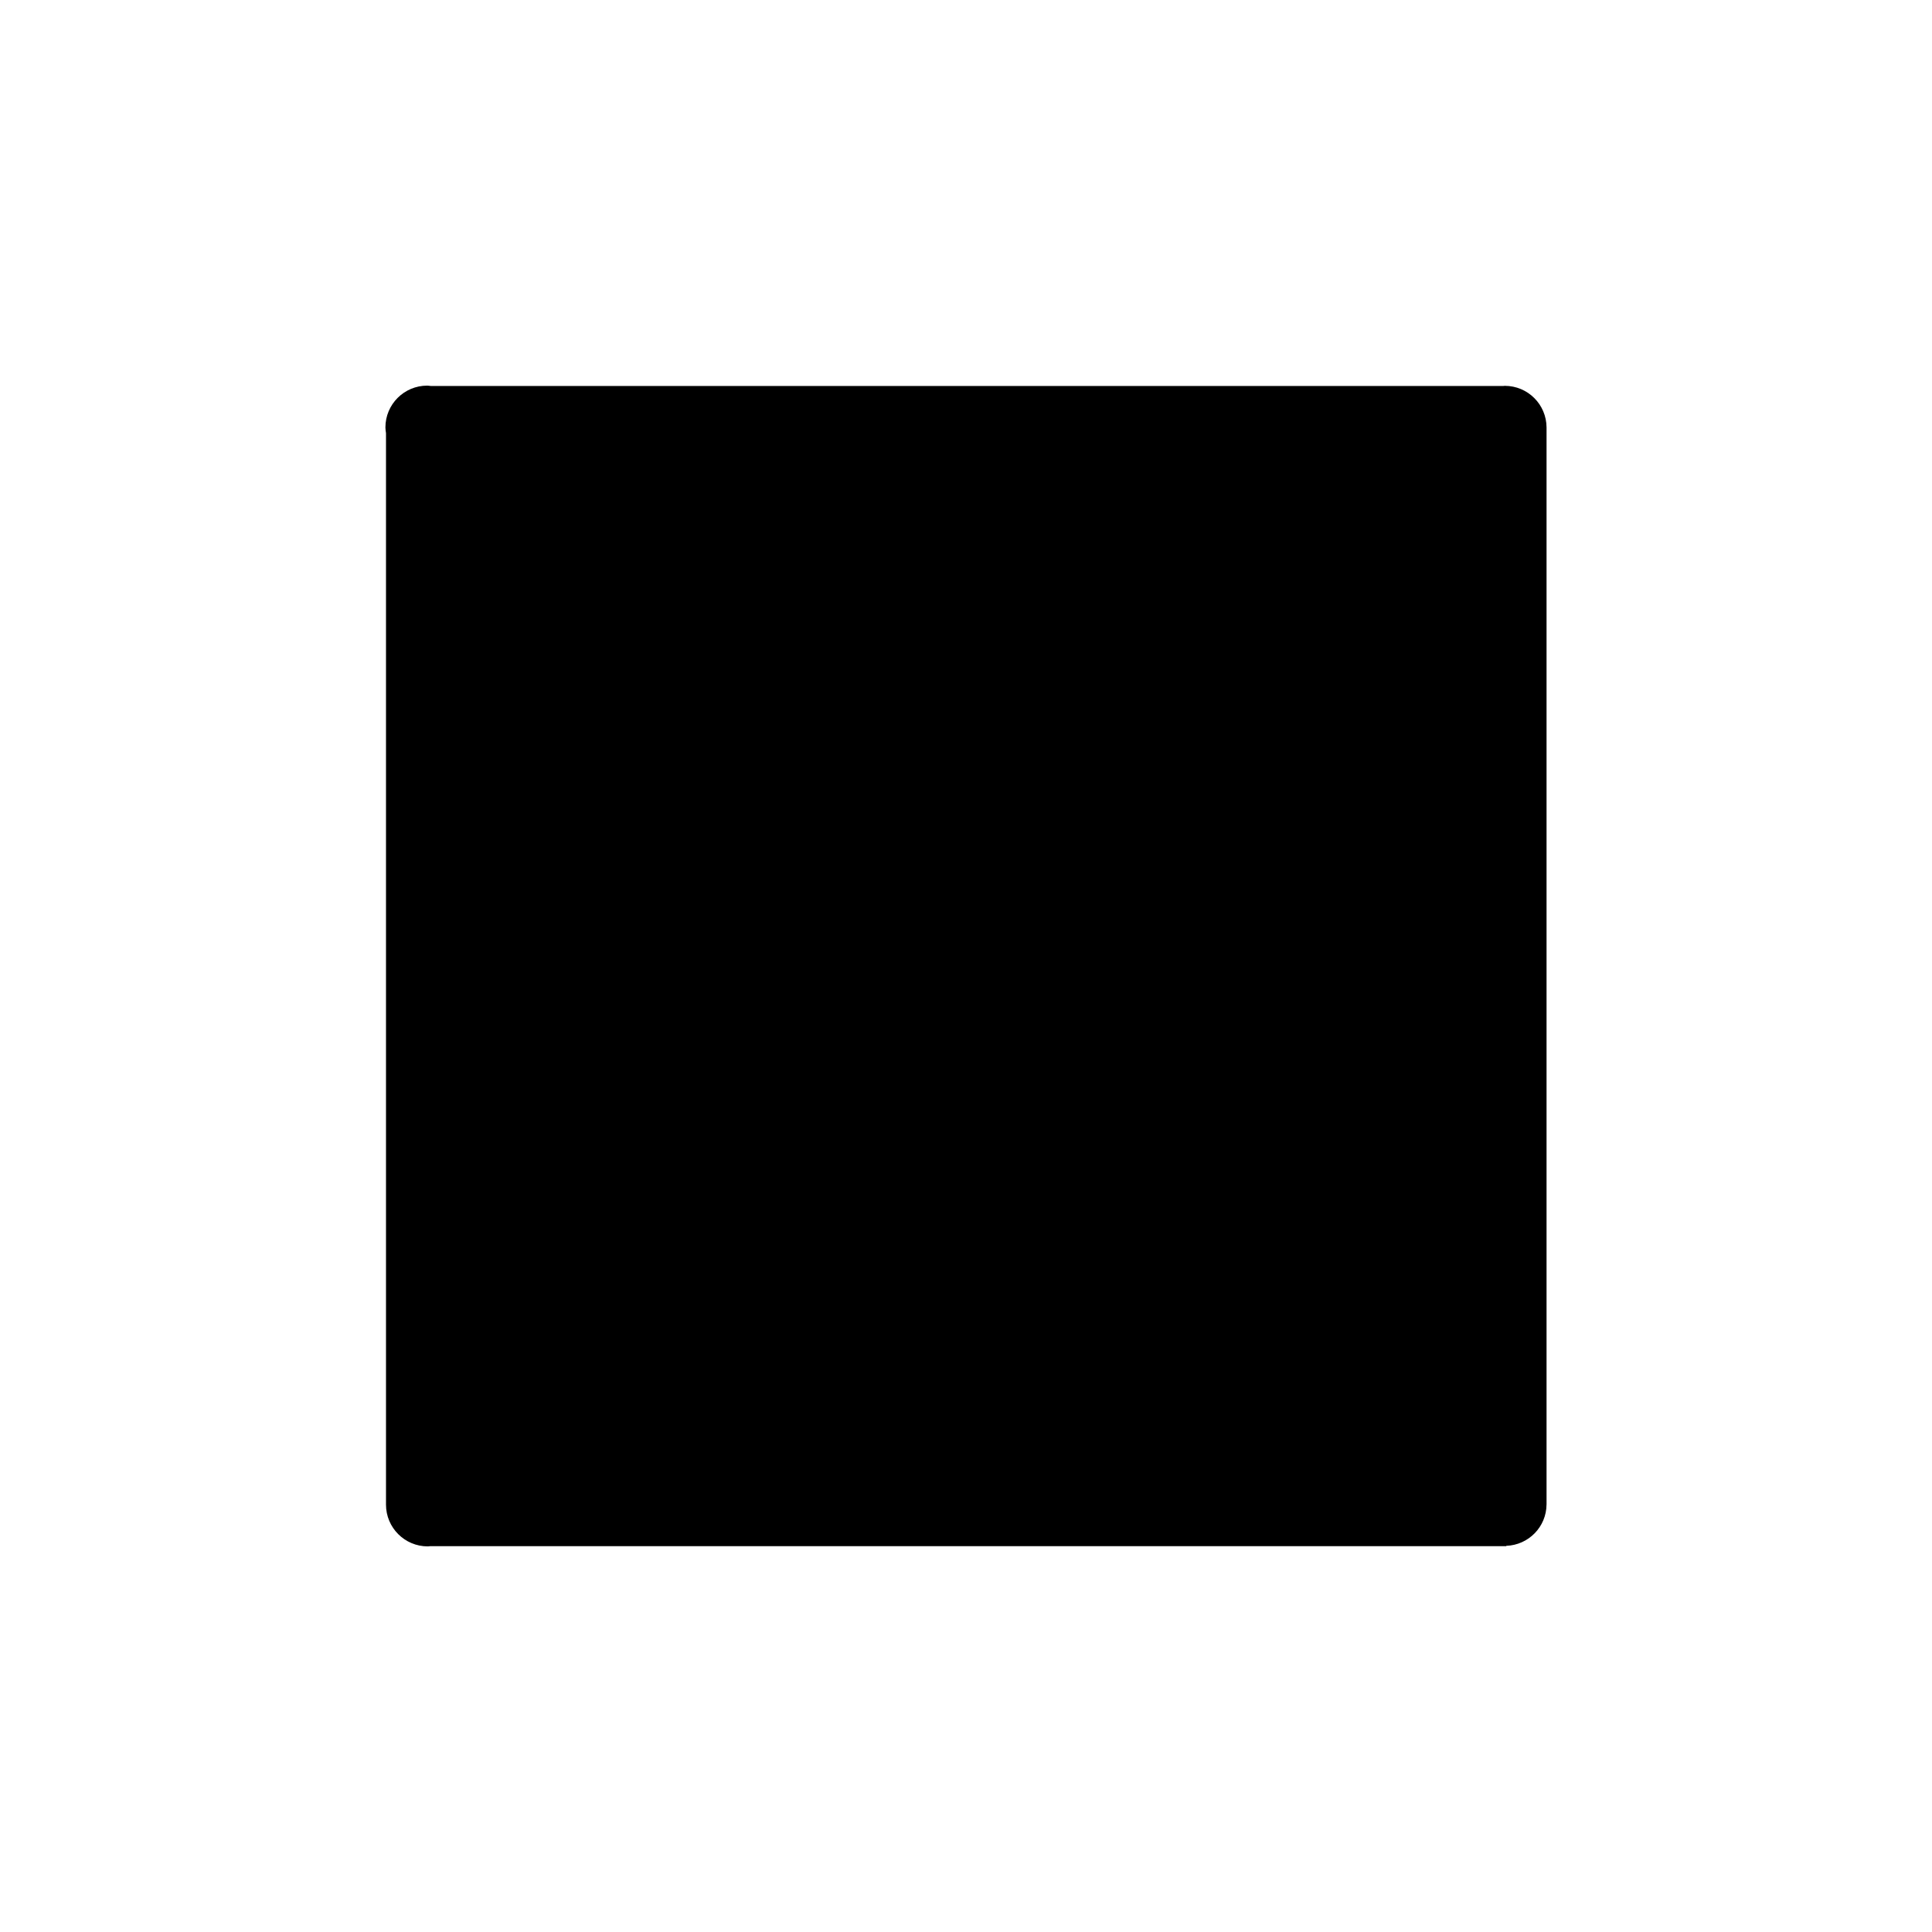
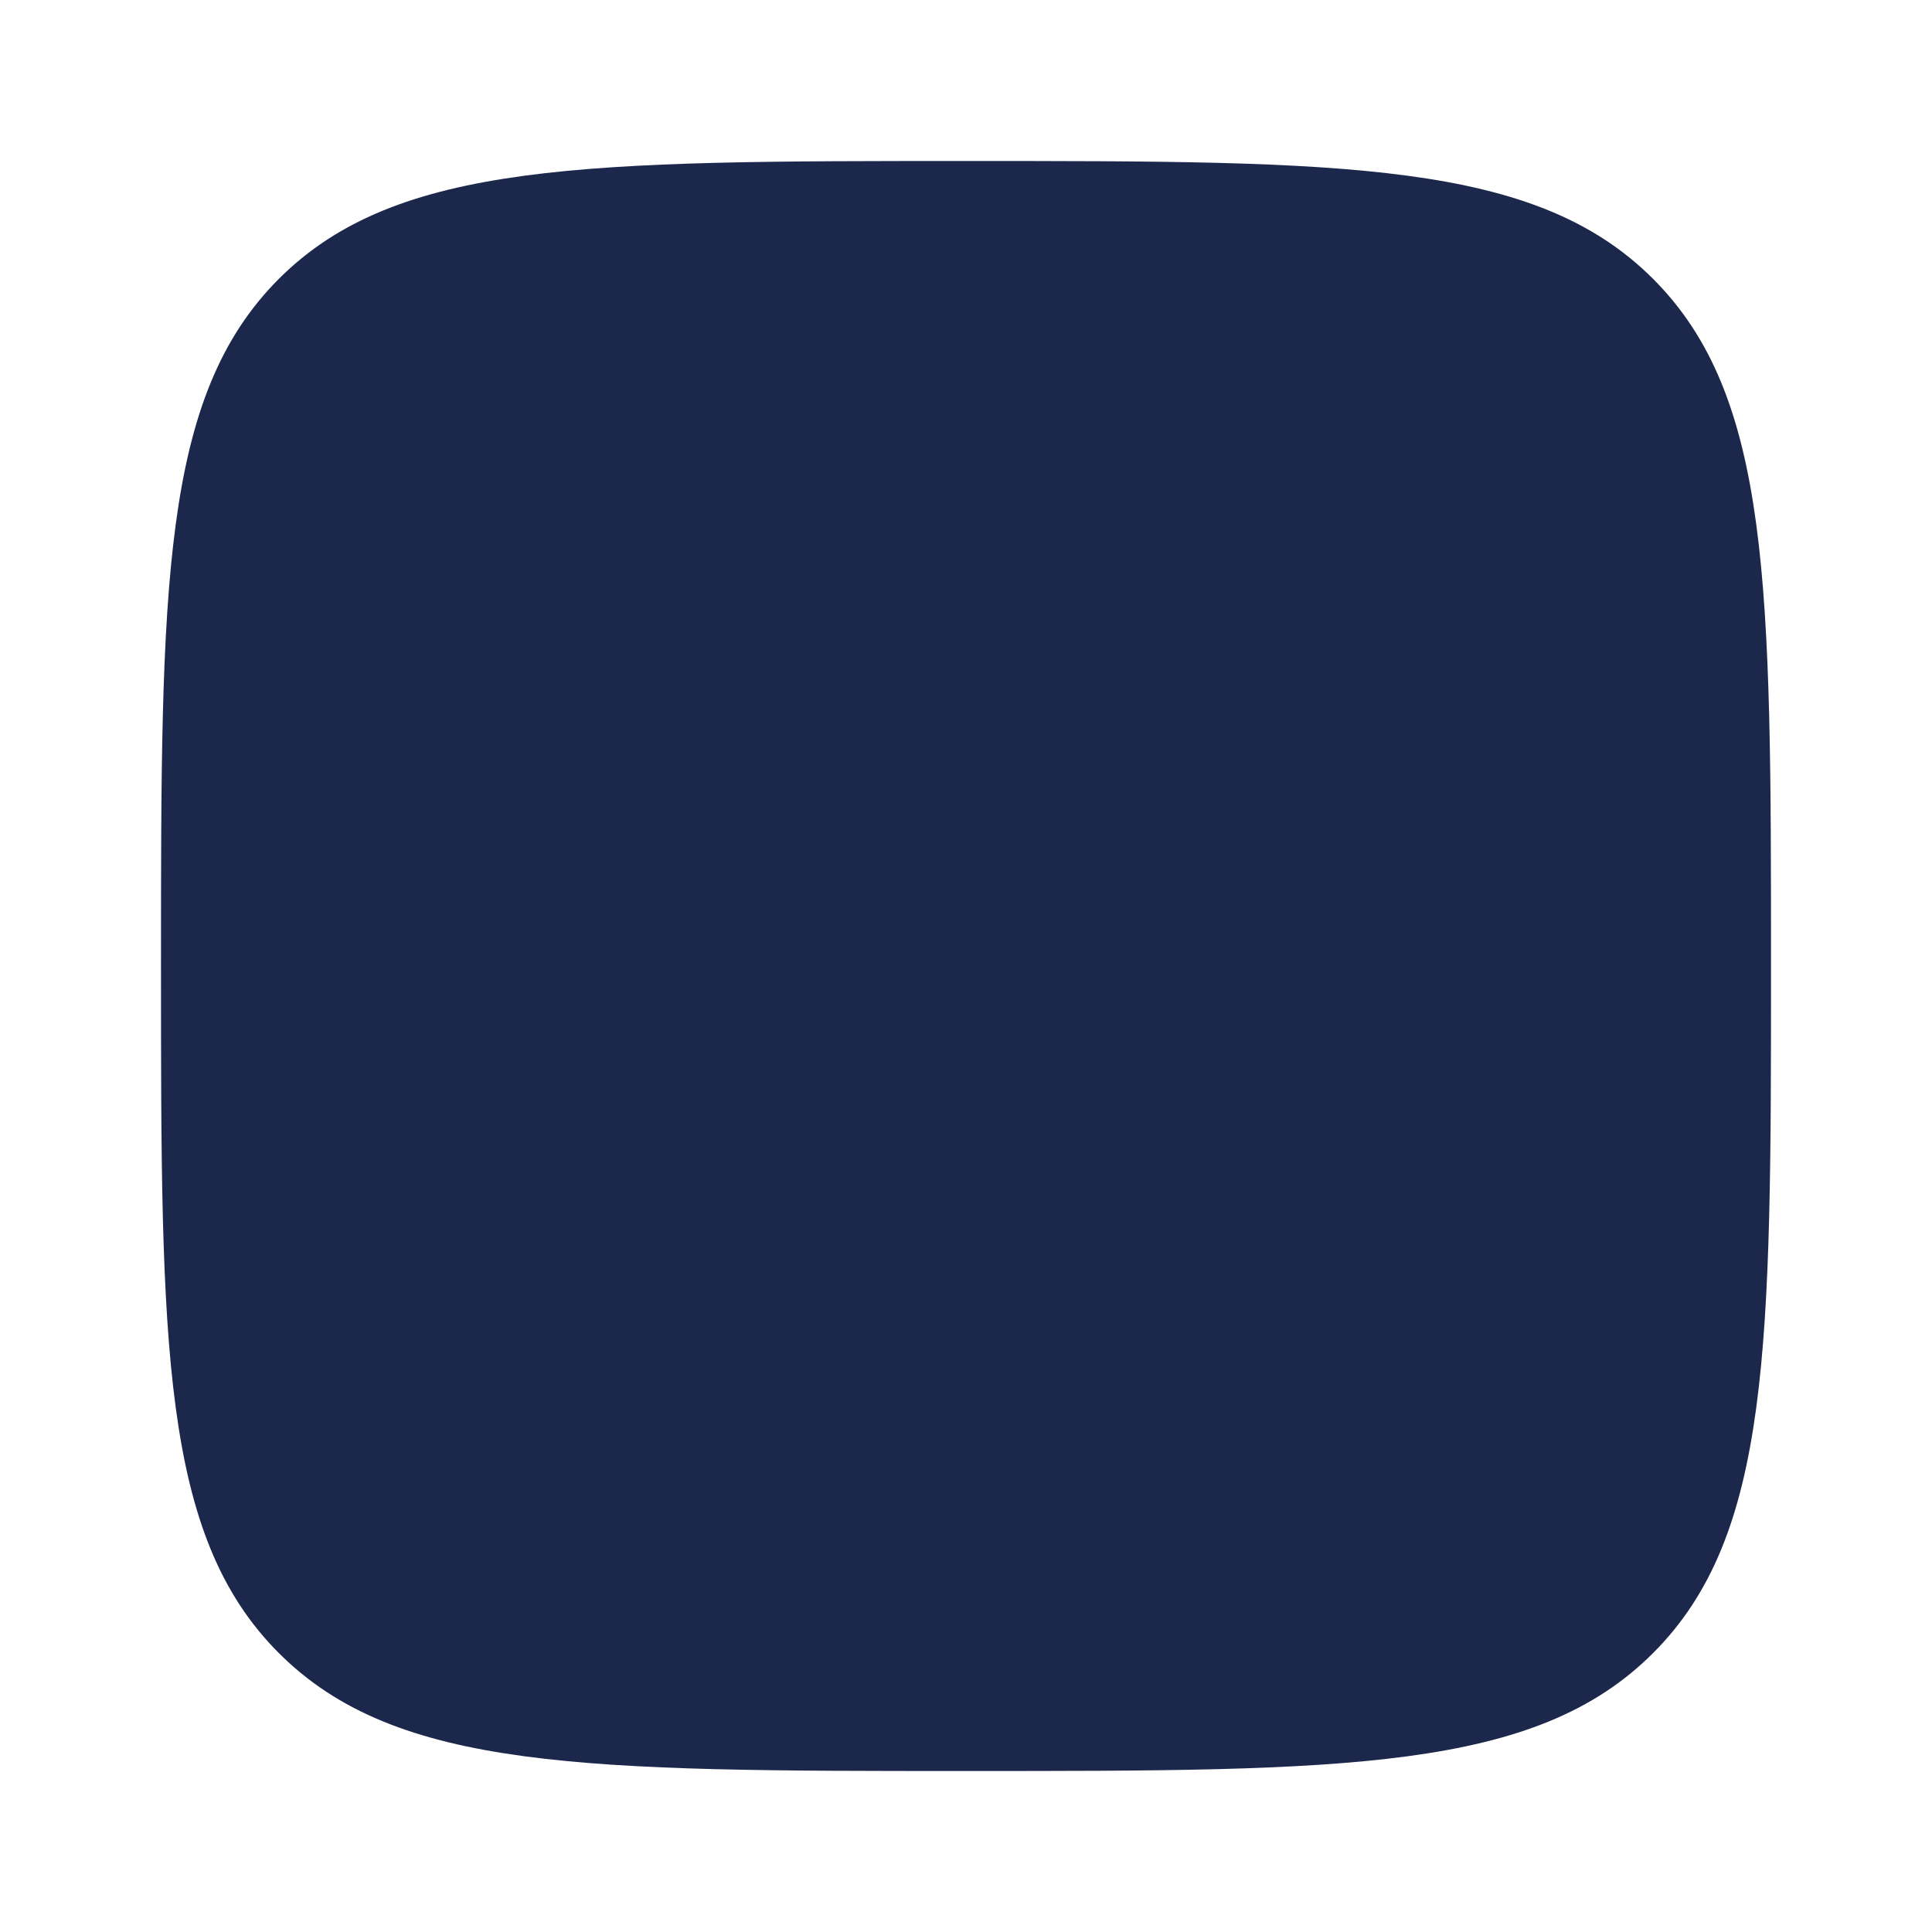
- <svg xmlns="http://www.w3.org/2000/svg" version="1.1" id="Layer_1" x="0px" y="0px" width="100px" height="100px" viewBox="0 0 100 100" enable-background="new 0 0 100 100" xml:space="preserve">
-   <g>
-     <path d="M80.049,22.127c-0.004-1.192-0.97-2.156-2.163-2.156c-0.028,0-0.054,0.007-0.082,0.008v0H22.302   c-0.063-0.006-0.125-0.019-0.19-0.019c-1.194,0-2.163,0.968-2.163,2.163c0,0.101,0.016,0.198,0.03,0.295V77.87h0.001   c0,0.003-0.001,0.006-0.001,0.009c0,1.194,0.969,2.162,2.163,2.162c0.046,0,0.089-0.011,0.134-0.013v0.002h55.688v-0.018   c1.153-0.042,2.077-0.98,2.084-2.142h0.001L80.049,22.127L80.049,22.127z" />
-   </g>
+ <svg xmlns="http://www.w3.org/2000/svg" width="800px" height="800px" viewBox="0 0 24 24" fill="none">
+   <path d="M2 12C2 7.286 2 4.929 3.464 3.464C4.929 2 7.286 2 12 2C16.714 2 19.071 2 20.535 3.464C22 4.929 22 7.286 22 12C22 16.714 22 19.071 20.535 20.535C19.071 22 16.714 22 12 22C7.286 22 4.929 22 3.464 20.535C2 19.071 2 16.714 2 12Z" fill="#1C274C" />
</svg>
